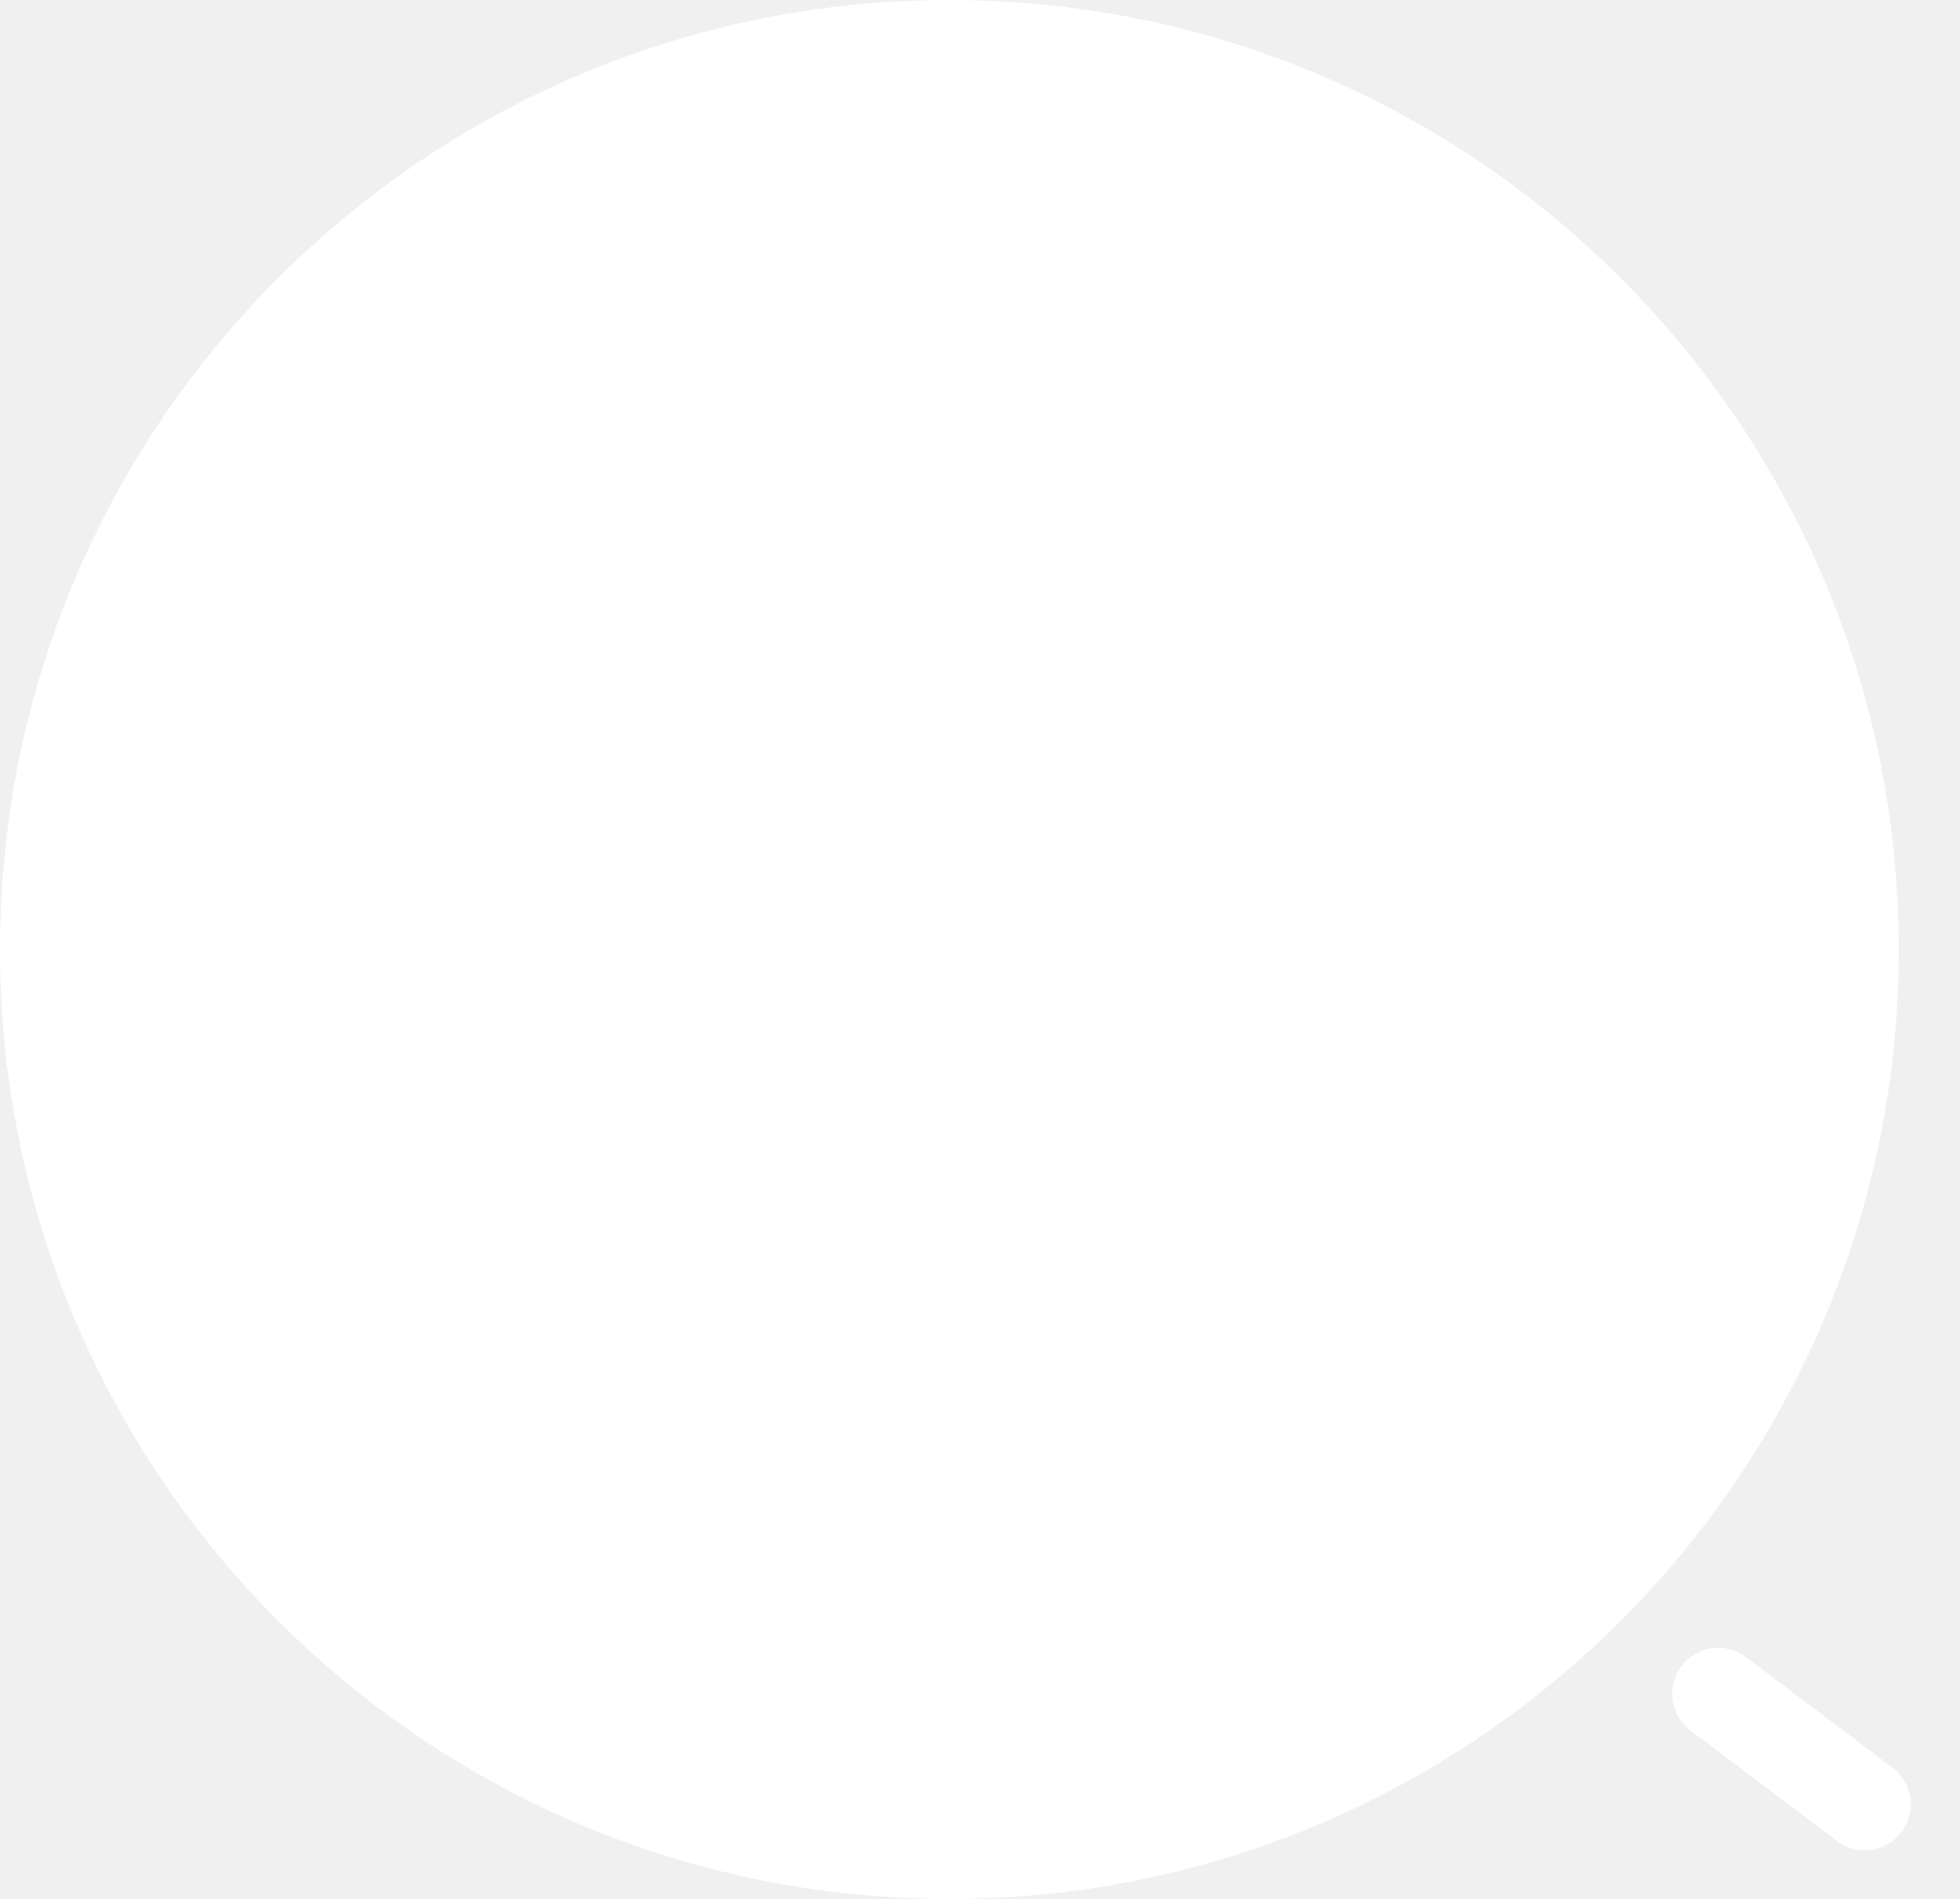
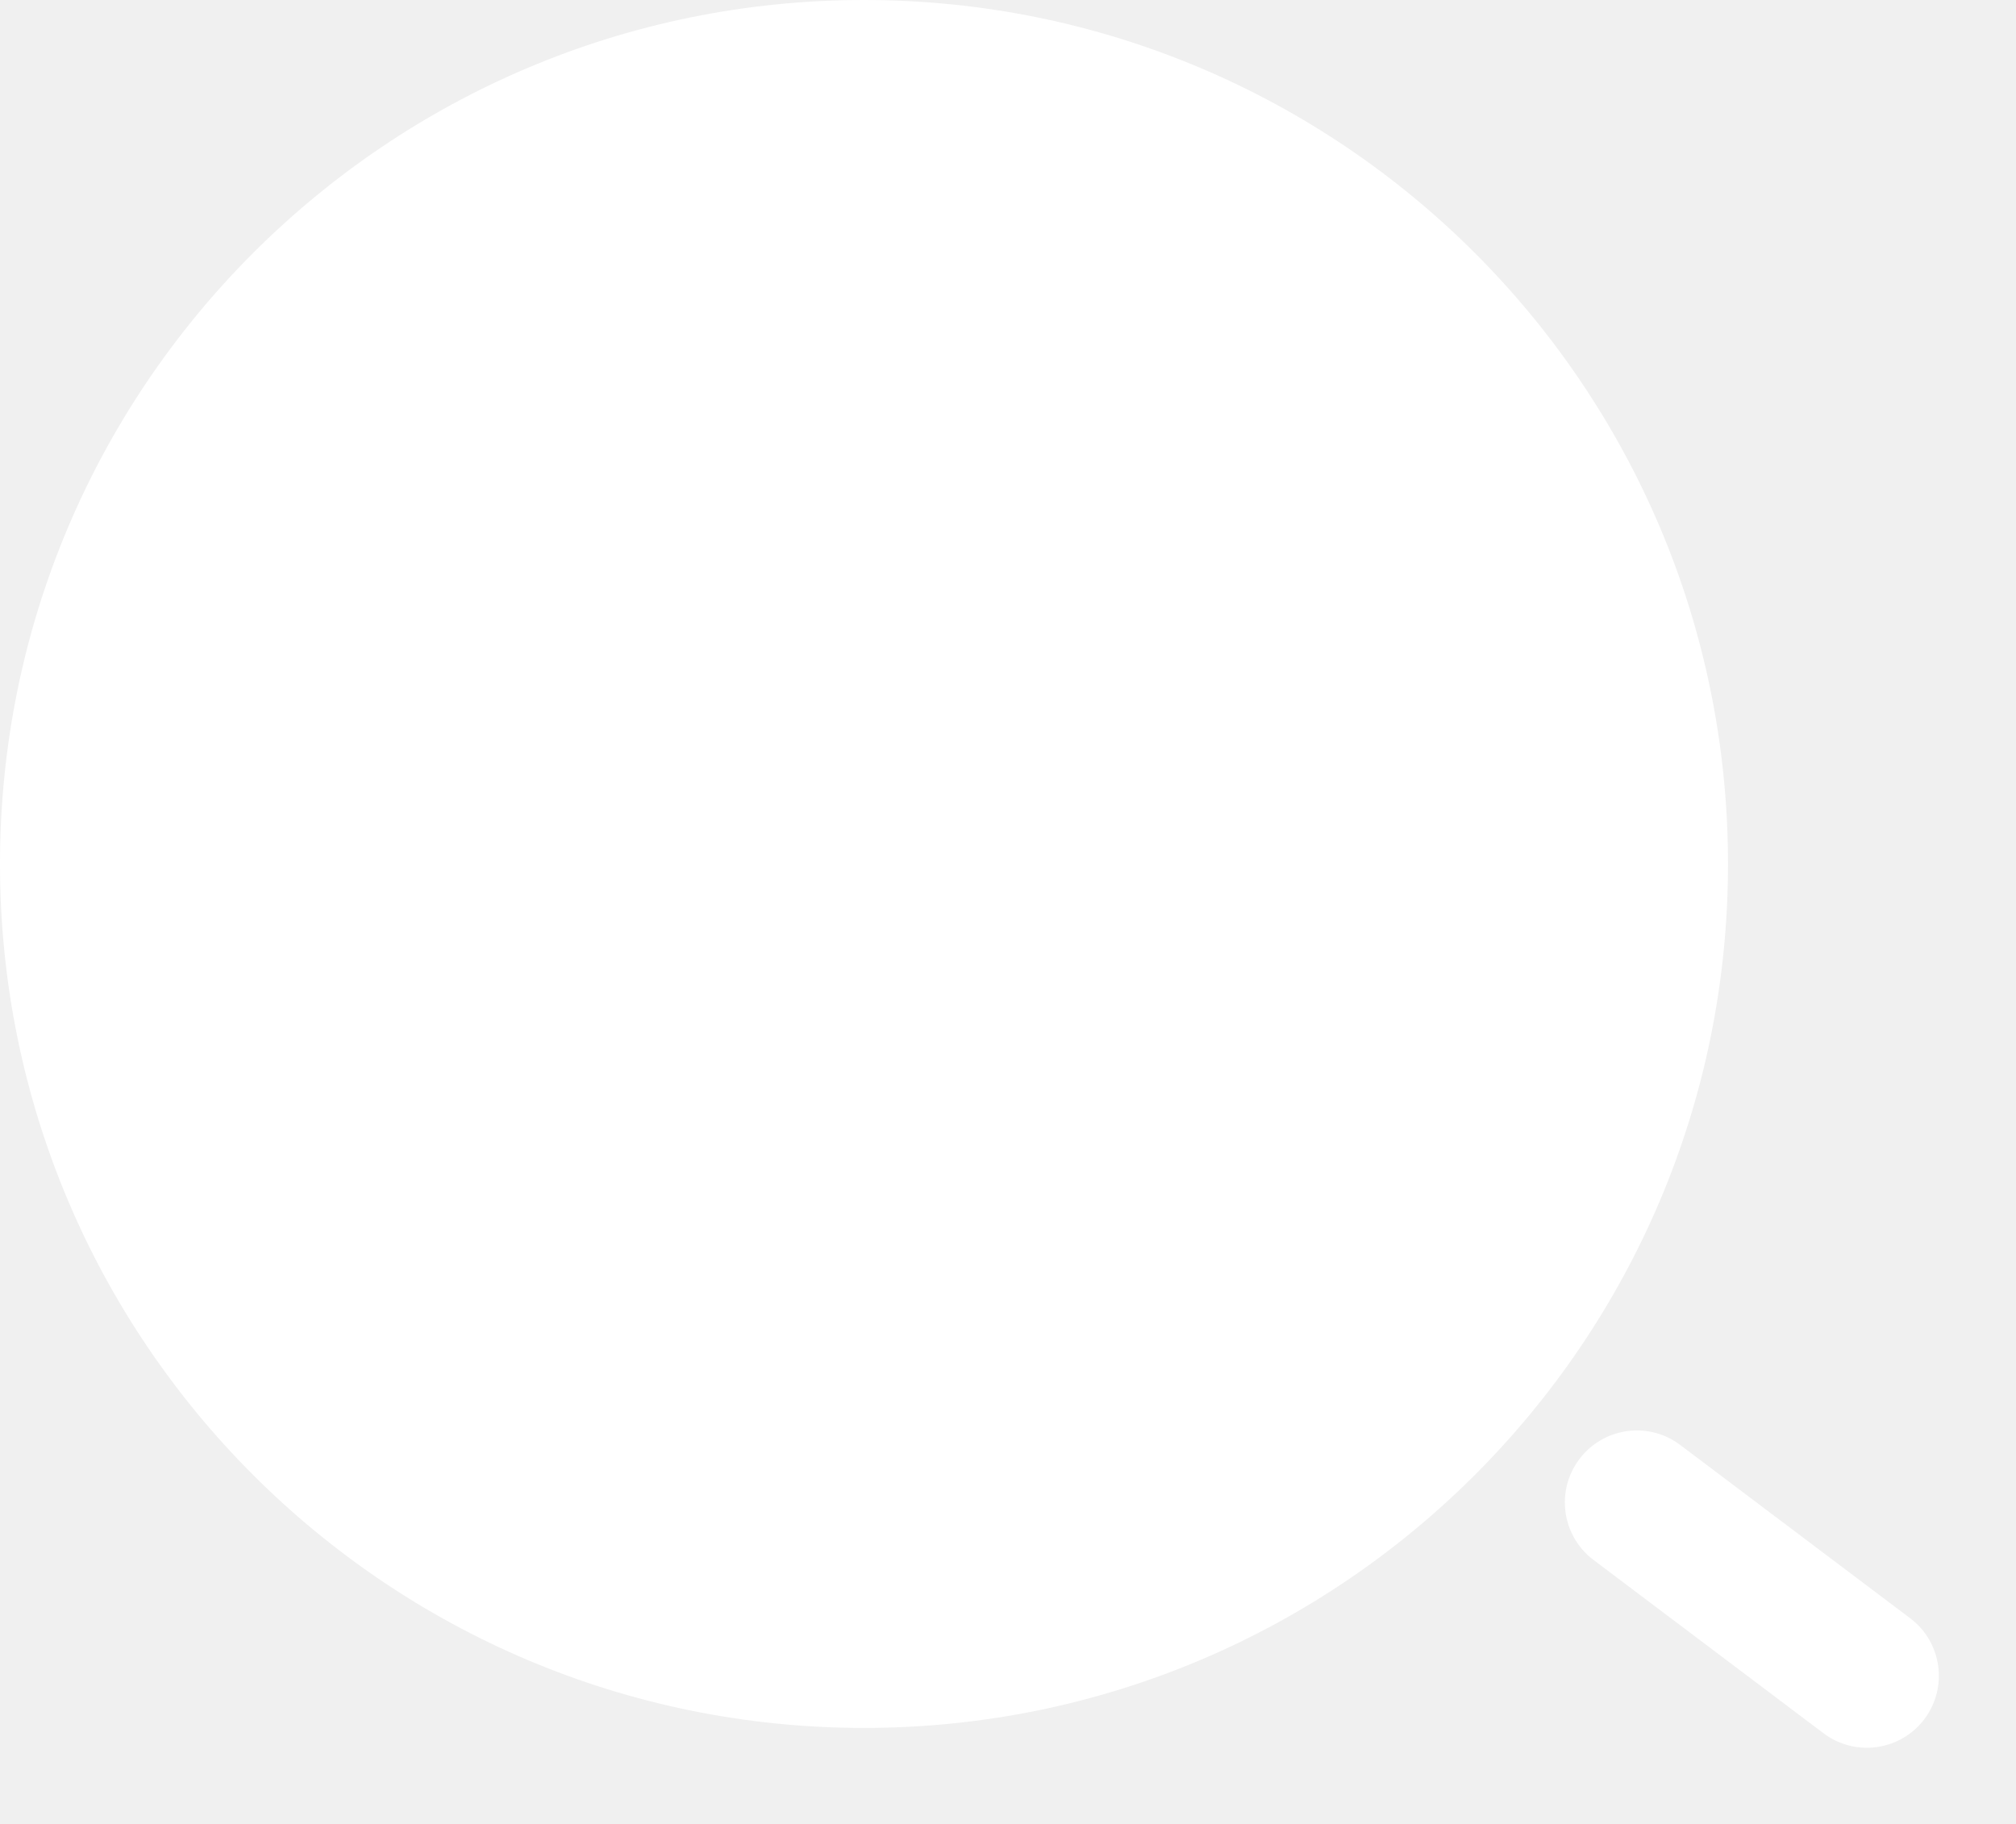
- <svg xmlns="http://www.w3.org/2000/svg" width="32" height="31" viewBox="0 0 32 31" fill="none">
-   <circle cx="15.5" cy="15.5" r="15.5" fill="white" />
-   <rect x="27" y="27.799" width="1.5" height="4.5" rx="0.75" transform="rotate(-53 27 27.7986)" fill="white" />
+ <svg xmlns="http://www.w3.org/2000/svg" width="21" height="19" viewBox="0 0 21 19" fill="none">
+   <circle cx="9" cy="9" r="9" fill="white" />
+   <rect x="16" y="15.799" width="1.5" height="4.5" rx="0.75" transform="rotate(-53 16 15.7986)" fill="white" />
</svg>
